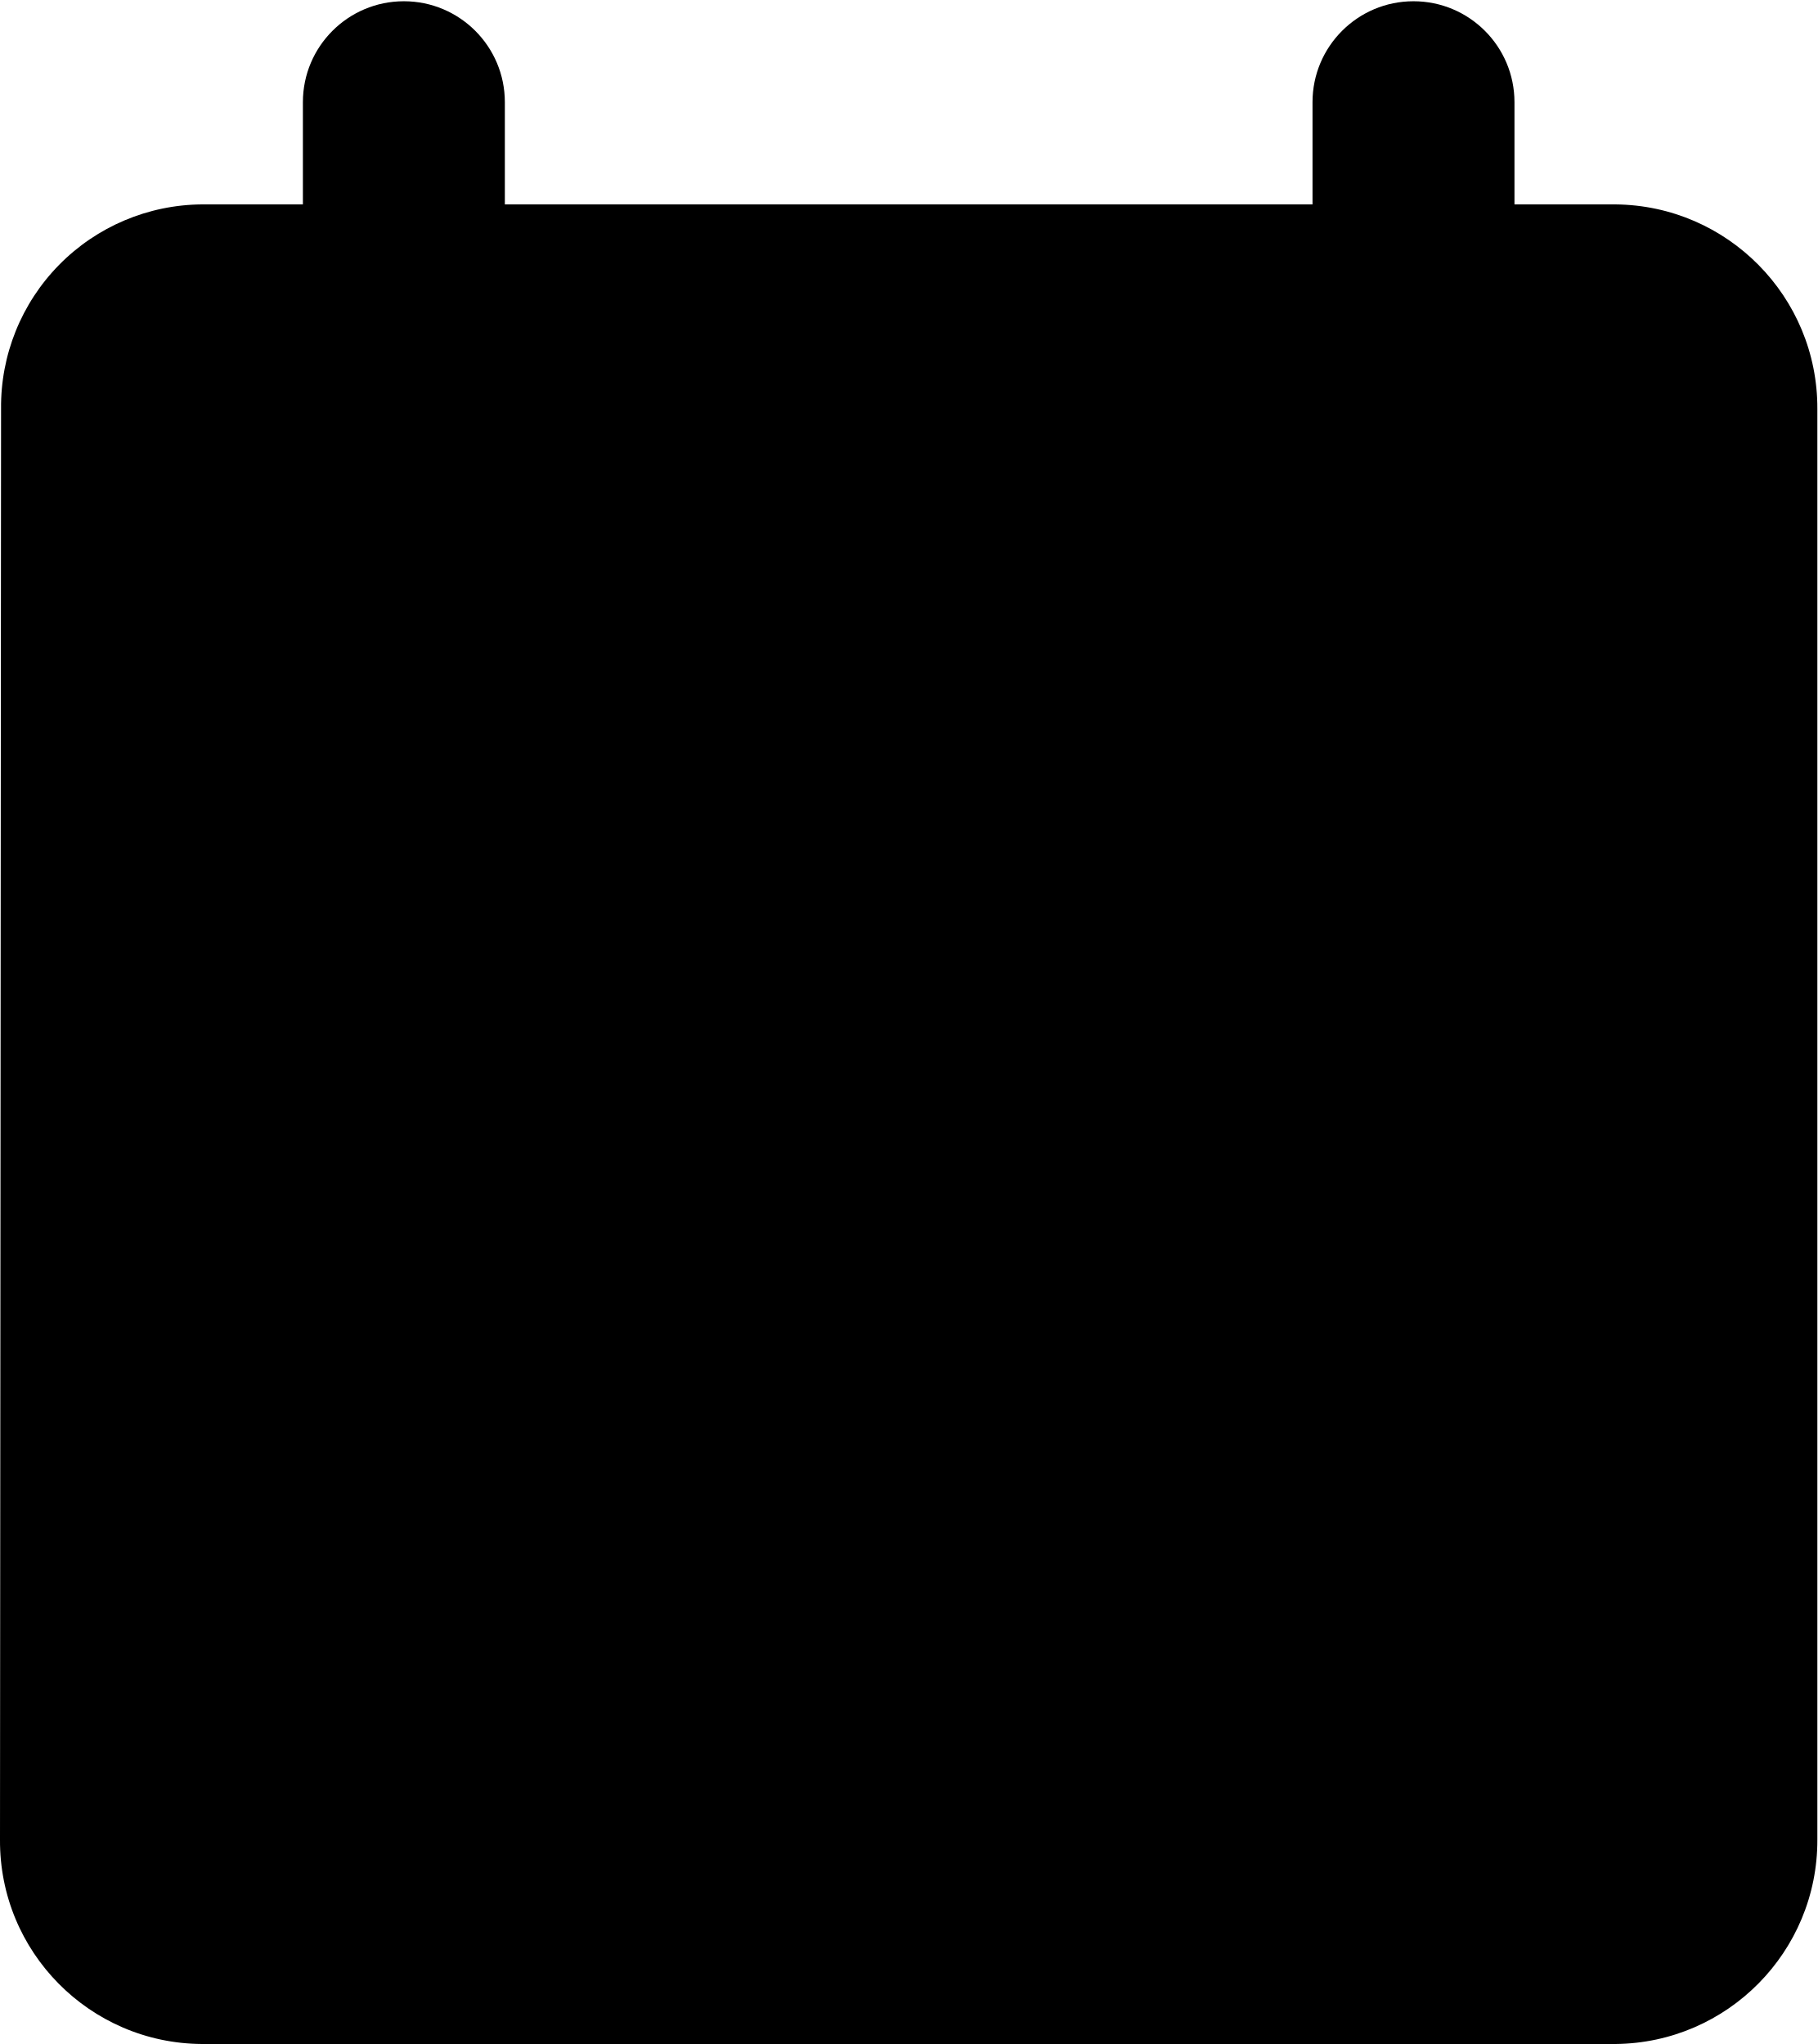
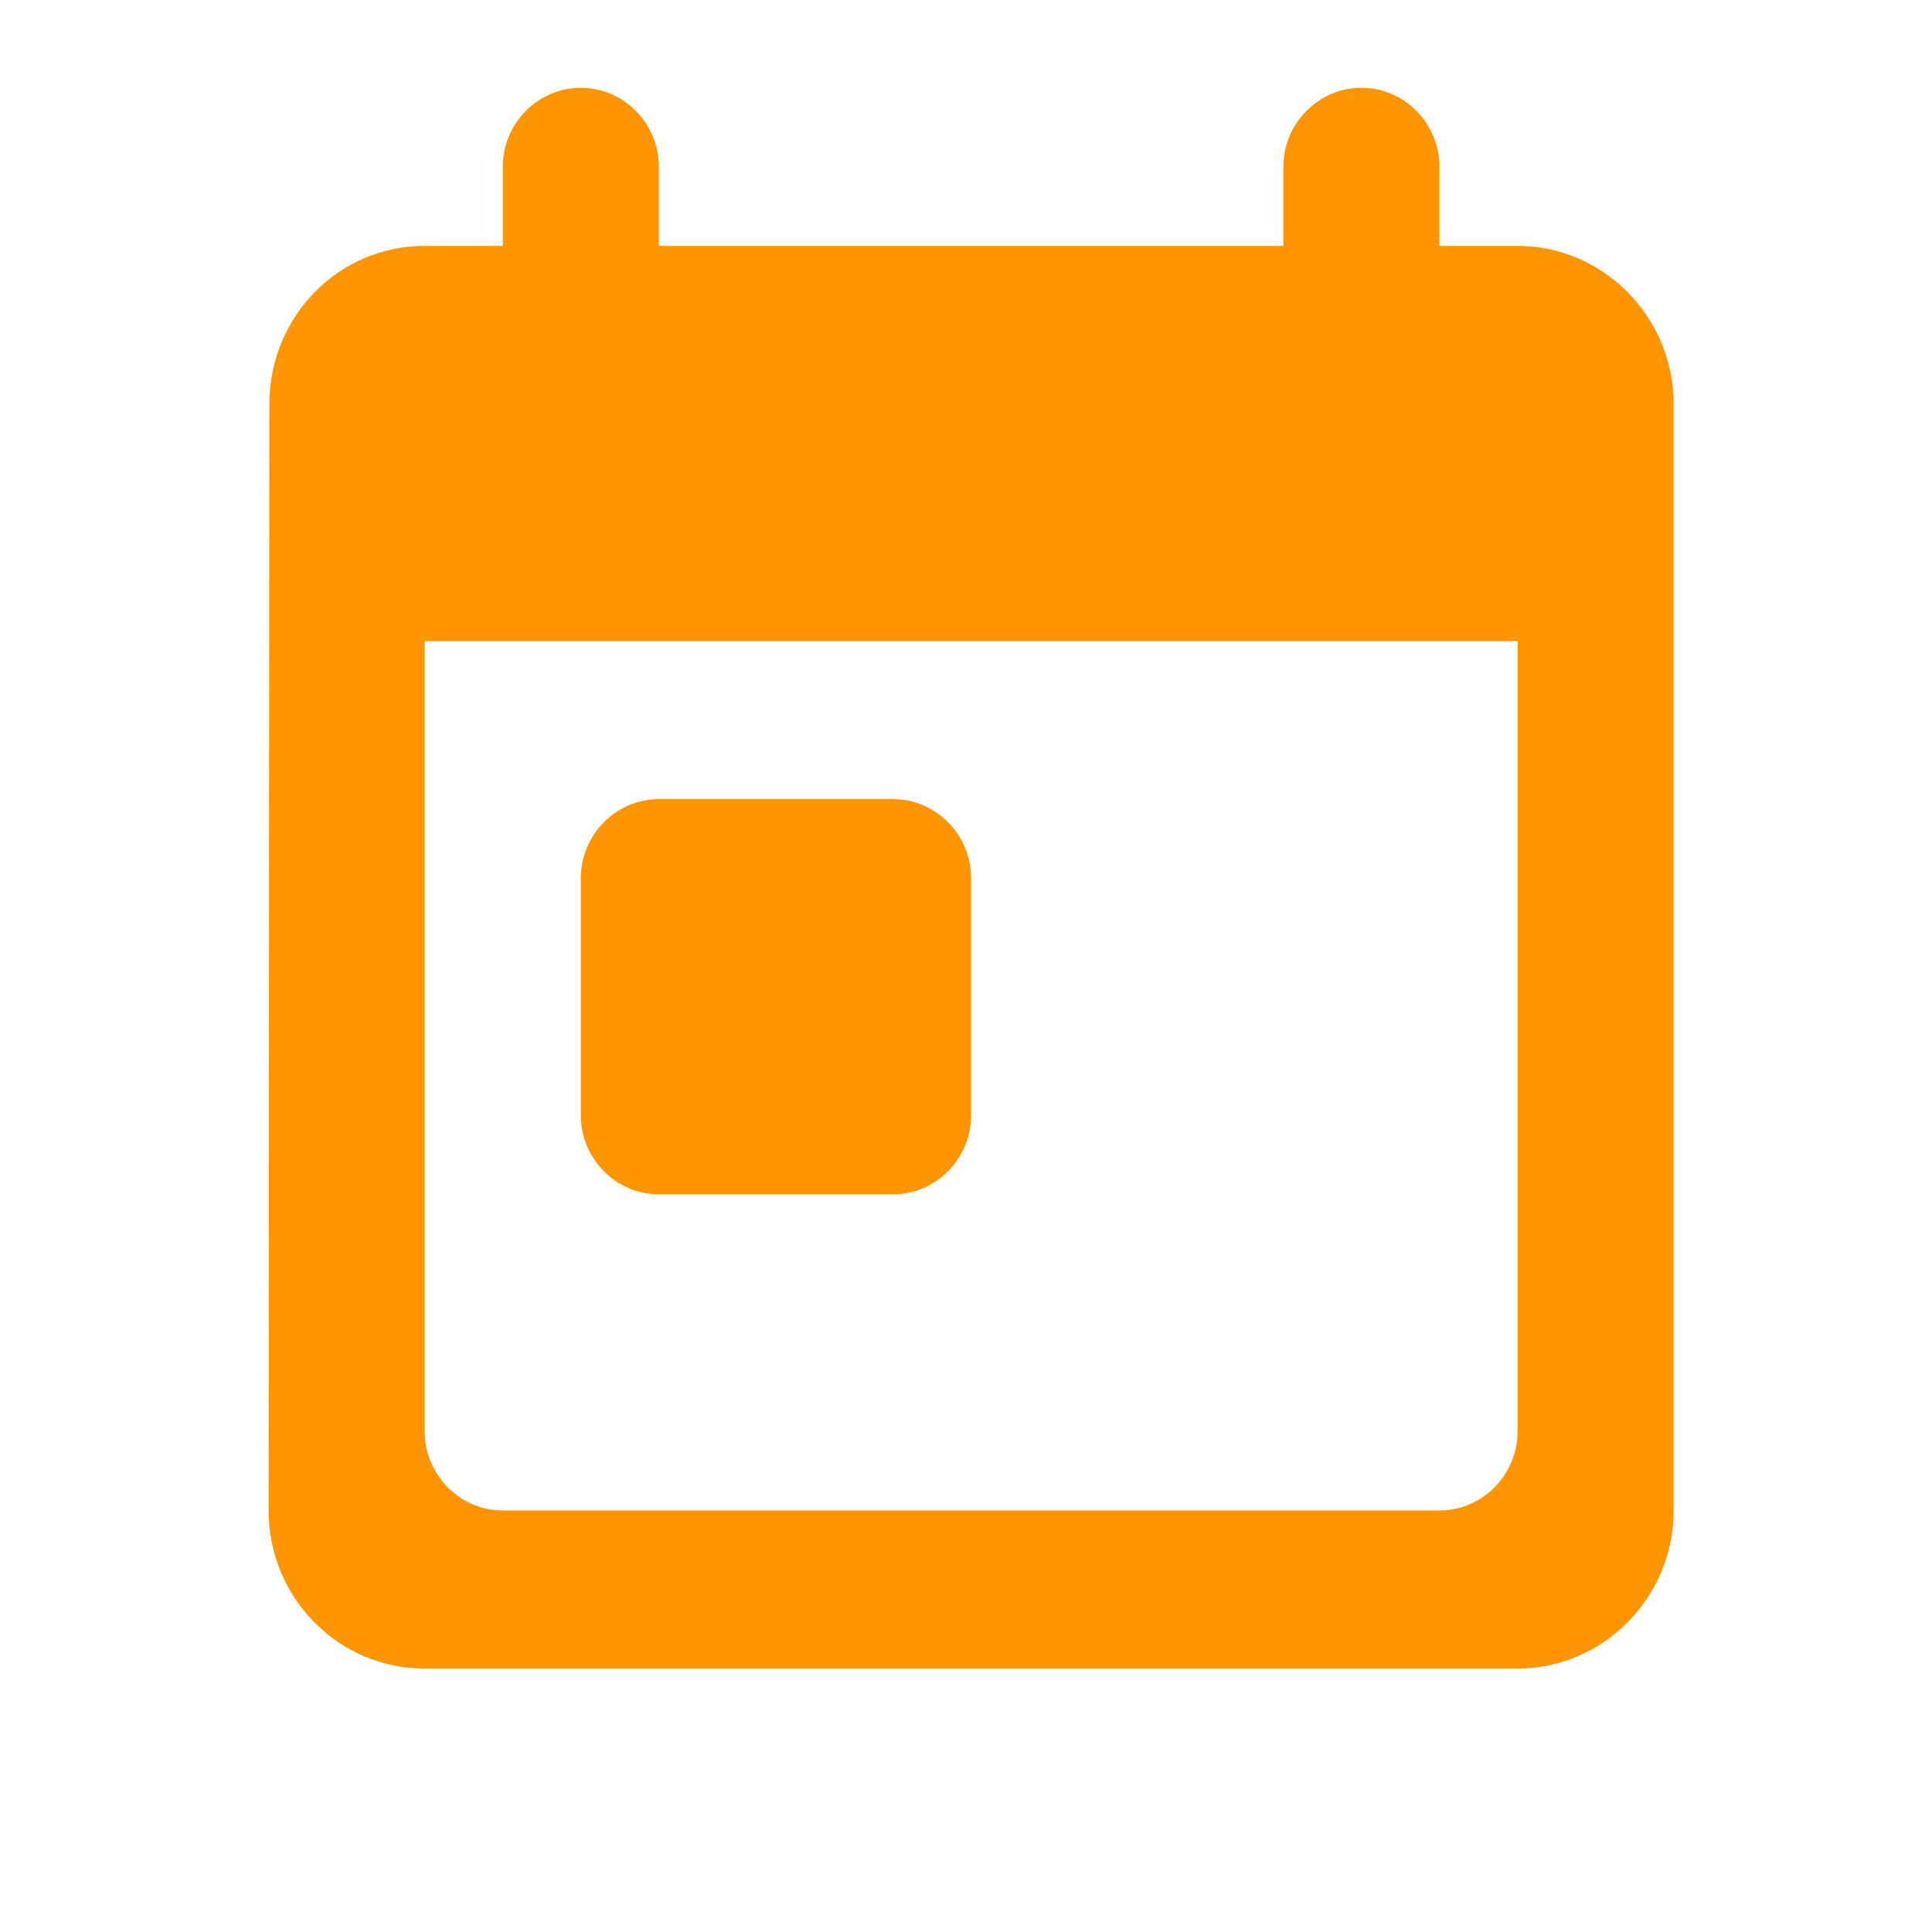
- <svg xmlns="http://www.w3.org/2000/svg" width="24" height="27" viewBox="0 0 24 27">
-   <path id="Shape" d="M2.667,27A2.683,2.683,0,0,1,0,24.3L.014,5.4A2.672,2.672,0,0,1,2.667,2.7H4V1.35a1.333,1.333,0,1,1,2.667,0V2.7H17.333V1.35A1.333,1.333,0,1,1,20,1.35V2.7h1.334A2.692,2.692,0,0,1,24,5.4V24.3A2.692,2.692,0,0,1,21.334,27Z" />
+ <svg xmlns="http://www.w3.org/2000/svg" width="33px" height="33px" viewBox="0 0 33 33" version="1.1">
+   <defs>
+     <filter id="filter-1">
+       <feColorMatrix in="SourceGraphic" type="matrix" values="0 0 0 0 1 0 0 0 0 0.302 0 0 0 0 0 0 0 0 1 0" />
+     </filter>
+   </defs>
+   <g id="Development" stroke="none" stroke-width="1" fill="none" fill-rule="evenodd">
+     <g id="Headshot-version" transform="translate(-524, -5803)">
+       <g id="today-24px" transform="translate(475, 5782)" filter="url(#filter-1)">
+         <g transform="translate(49, 21)">
+           <polygon id="Path" points="0.588 0.5 32.587 0.5 32.587 32.5 0.588 32.5" />
+           <path d="M25.921,4.2 L24.587,4.2 L24.587,2.85 C24.587,2.107 23.988,1.5 23.254,1.5 C22.521,1.5 21.921,2.107 21.921,2.85 L21.921,4.2 L11.254,4.2 L11.254,2.85 C11.254,2.107 10.654,1.5 9.921,1.5 C9.188,1.5 8.588,2.107 8.588,2.85 L8.588,4.2 L7.254,4.2 C5.774,4.2 4.601,5.415 4.601,6.9 L4.588,25.8 C4.588,27.285 5.774,28.5 7.254,28.5 L25.921,28.5 C27.387,28.5 28.587,27.285 28.587,25.8 L28.587,6.9 C28.587,5.415 27.387,4.2 25.921,4.2 Z M24.587,25.8 L8.588,25.8 C7.854,25.8 7.254,25.192 7.254,24.45 L7.254,10.95 L25.921,10.95 L25.921,24.45 C25.921,25.192 25.321,25.8 24.587,25.8 Z M11.254,13.65 L15.254,13.65 C15.988,13.65 16.587,14.258 16.587,15 L16.587,19.05 C16.587,19.793 15.988,20.4 15.254,20.4 L11.254,20.4 C10.521,20.4 9.921,19.793 9.921,19.05 L9.921,15 C9.921,14.258 10.521,13.65 11.254,13.65 Z" id="Shape" fill="#000000" fill-rule="nonzero" />
+         </g>
+       </g>
+     </g>
+   </g>
</svg>
